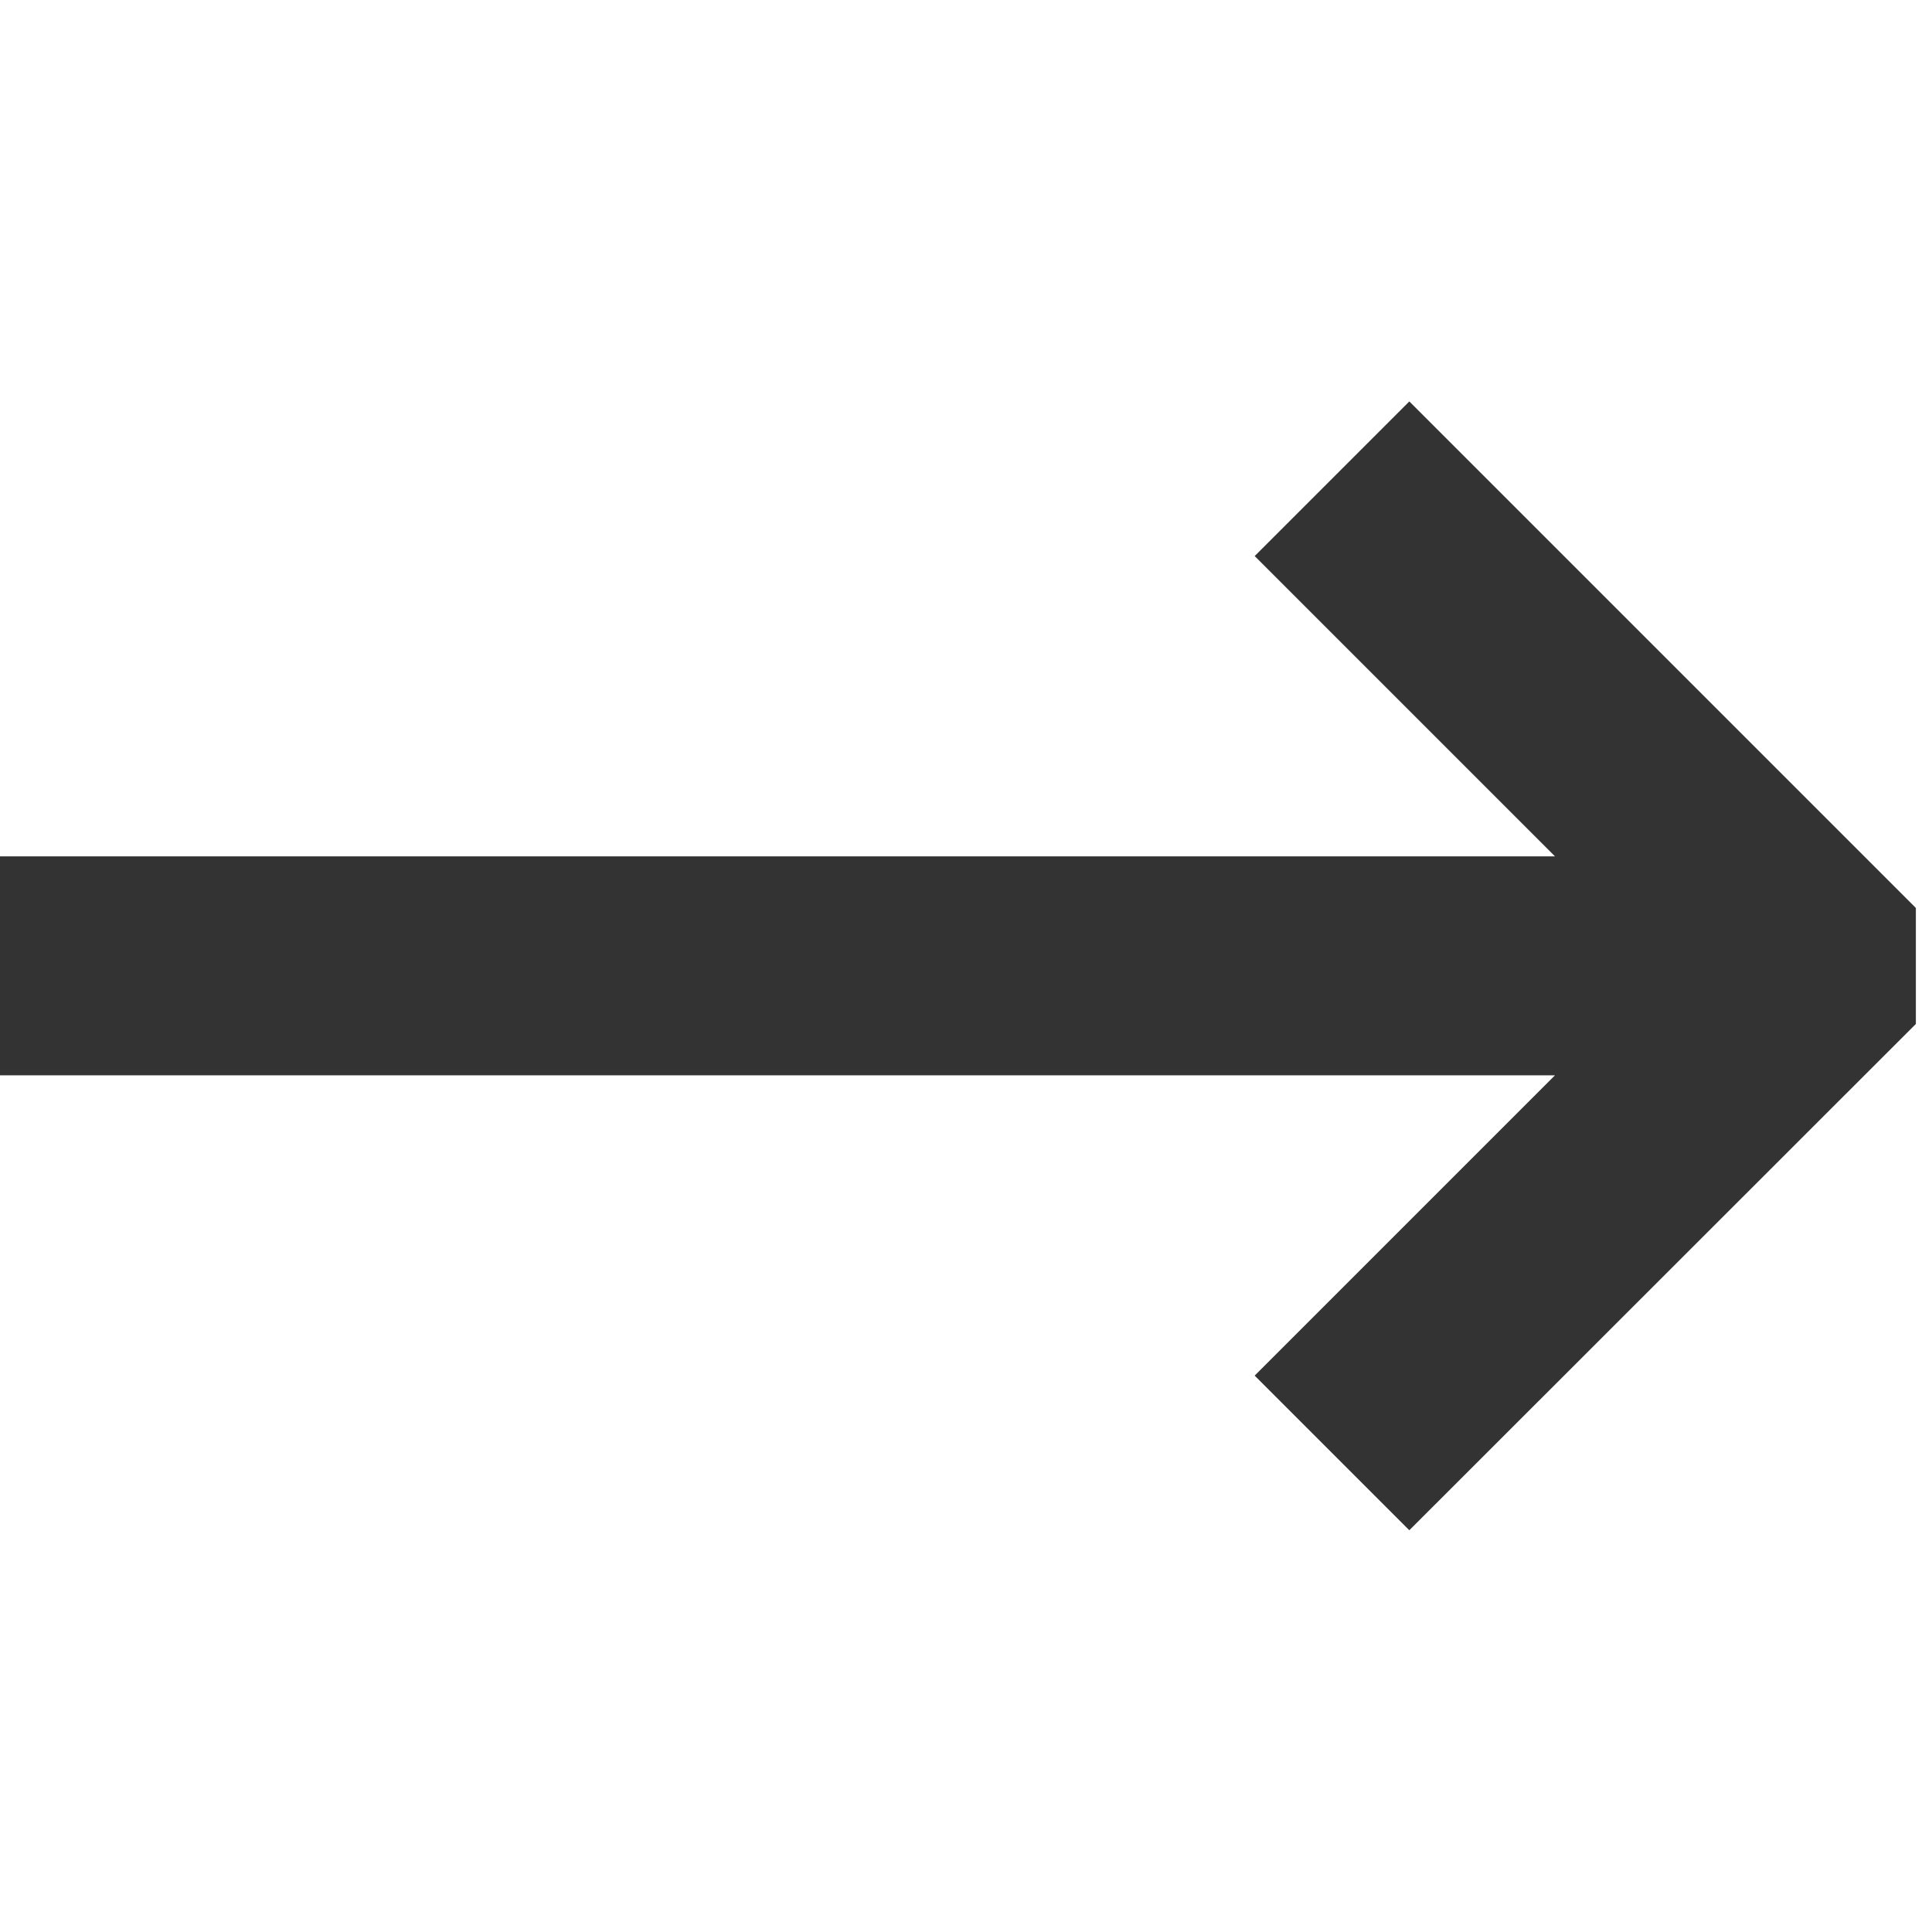
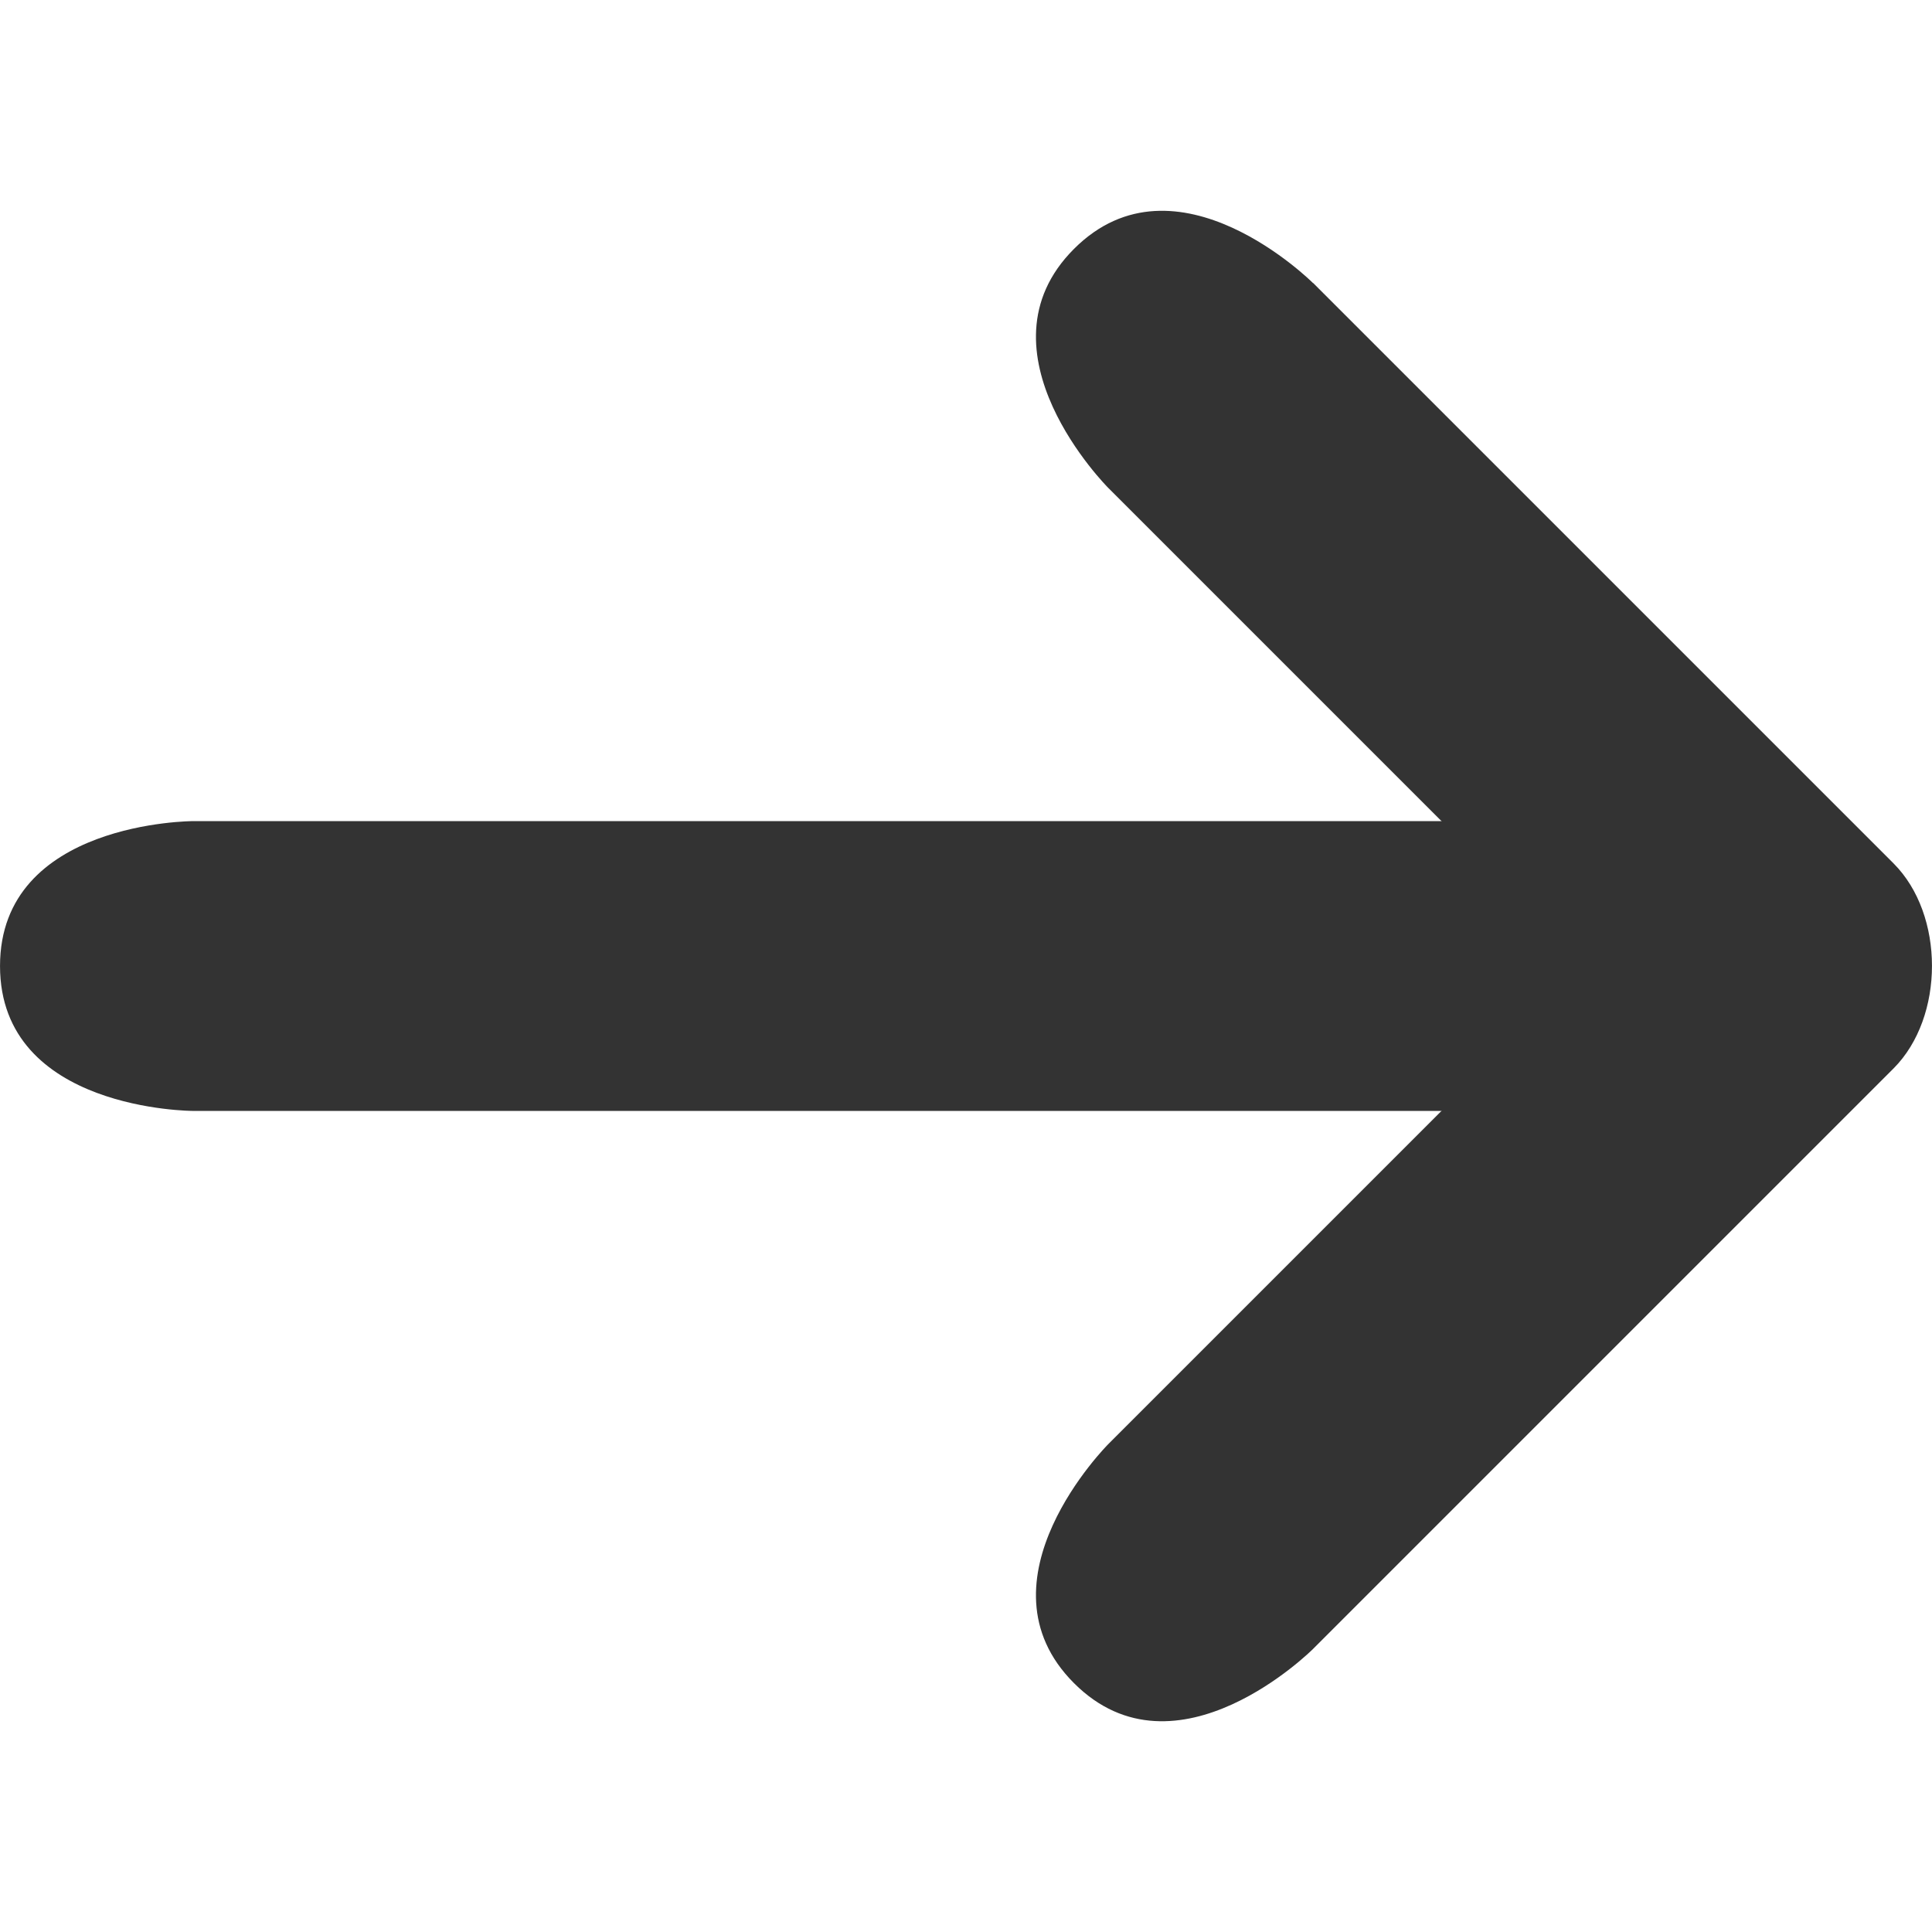
<svg xmlns="http://www.w3.org/2000/svg" width="10mm" height="10mm" viewBox="0 0 10 10" version="1.1" id="svg8">
  <defs id="defs2" />
  <g id="layer1" transform="translate(-26.56611,-83.6289)">
-     <g aria-label="←" style="font-style:normal;font-weight:normal;font-size:10.583px;line-height:125%;font-family:sans-serif;letter-spacing:0px;word-spacing:0px;fill:#333333;fill-opacity:1;stroke:none;stroke-width:0.205px;stroke-linecap:butt;stroke-linejoin:miter;stroke-opacity:1" id="text4504" transform="matrix(-1.290939,0,0,1.290939,59.53489,-25.63939)">
-       <path d="m 17.857,88.748 v -0.465 l 2.031,-2.031 0.62,0.62 -1.204,1.204 h 6.299 v 0.878 h -6.299 l 1.204,1.204 -0.62,0.62 z" style="fill:#333333;fill-opacity:1;stroke-width:0.205px" id="path4506" />
+     <g transform="matrix(-1,0,0,1,63.13222,3.5922469e-8)" id="layer1-1">
+       <path id="path876" d="m 29.77,85.093 -3.005,3.005 c -0.265,0.265 -0.265,0.795 0,1.061 l 0.53,0.53 2.475,2.475 c 0,0 0.707,0.707 1.237,0.177 0.53,-0.53 -0.177,-1.237 -0.177,-1.237 l -2.475,-2.475 2.475,-2.475 c 0,0 0.707,-0.707 0.177,-1.237 -0.53,-0.53 -1.237,0.177 -1.237,0.177 z" style="fill:#333333;fill-opacity:1;fill-rule:evenodd;stroke:none;stroke-width:0.265px;stroke-linecap:butt;stroke-linejoin:miter;stroke-opacity:1" />
+       <path id="path888" d="m 28.066,87.879 v 1.5 h 7.5 c 0,0 1,0 1,-0.75 0,-0.75 -1,-0.75 -1,-0.75 z" style="fill:#333333;fill-opacity:1;fill-rule:evenodd;stroke:none;stroke-width:0.265px;stroke-linecap:butt;stroke-linejoin:miter;stroke-opacity:1" />
    </g>
  </g>
</svg>
